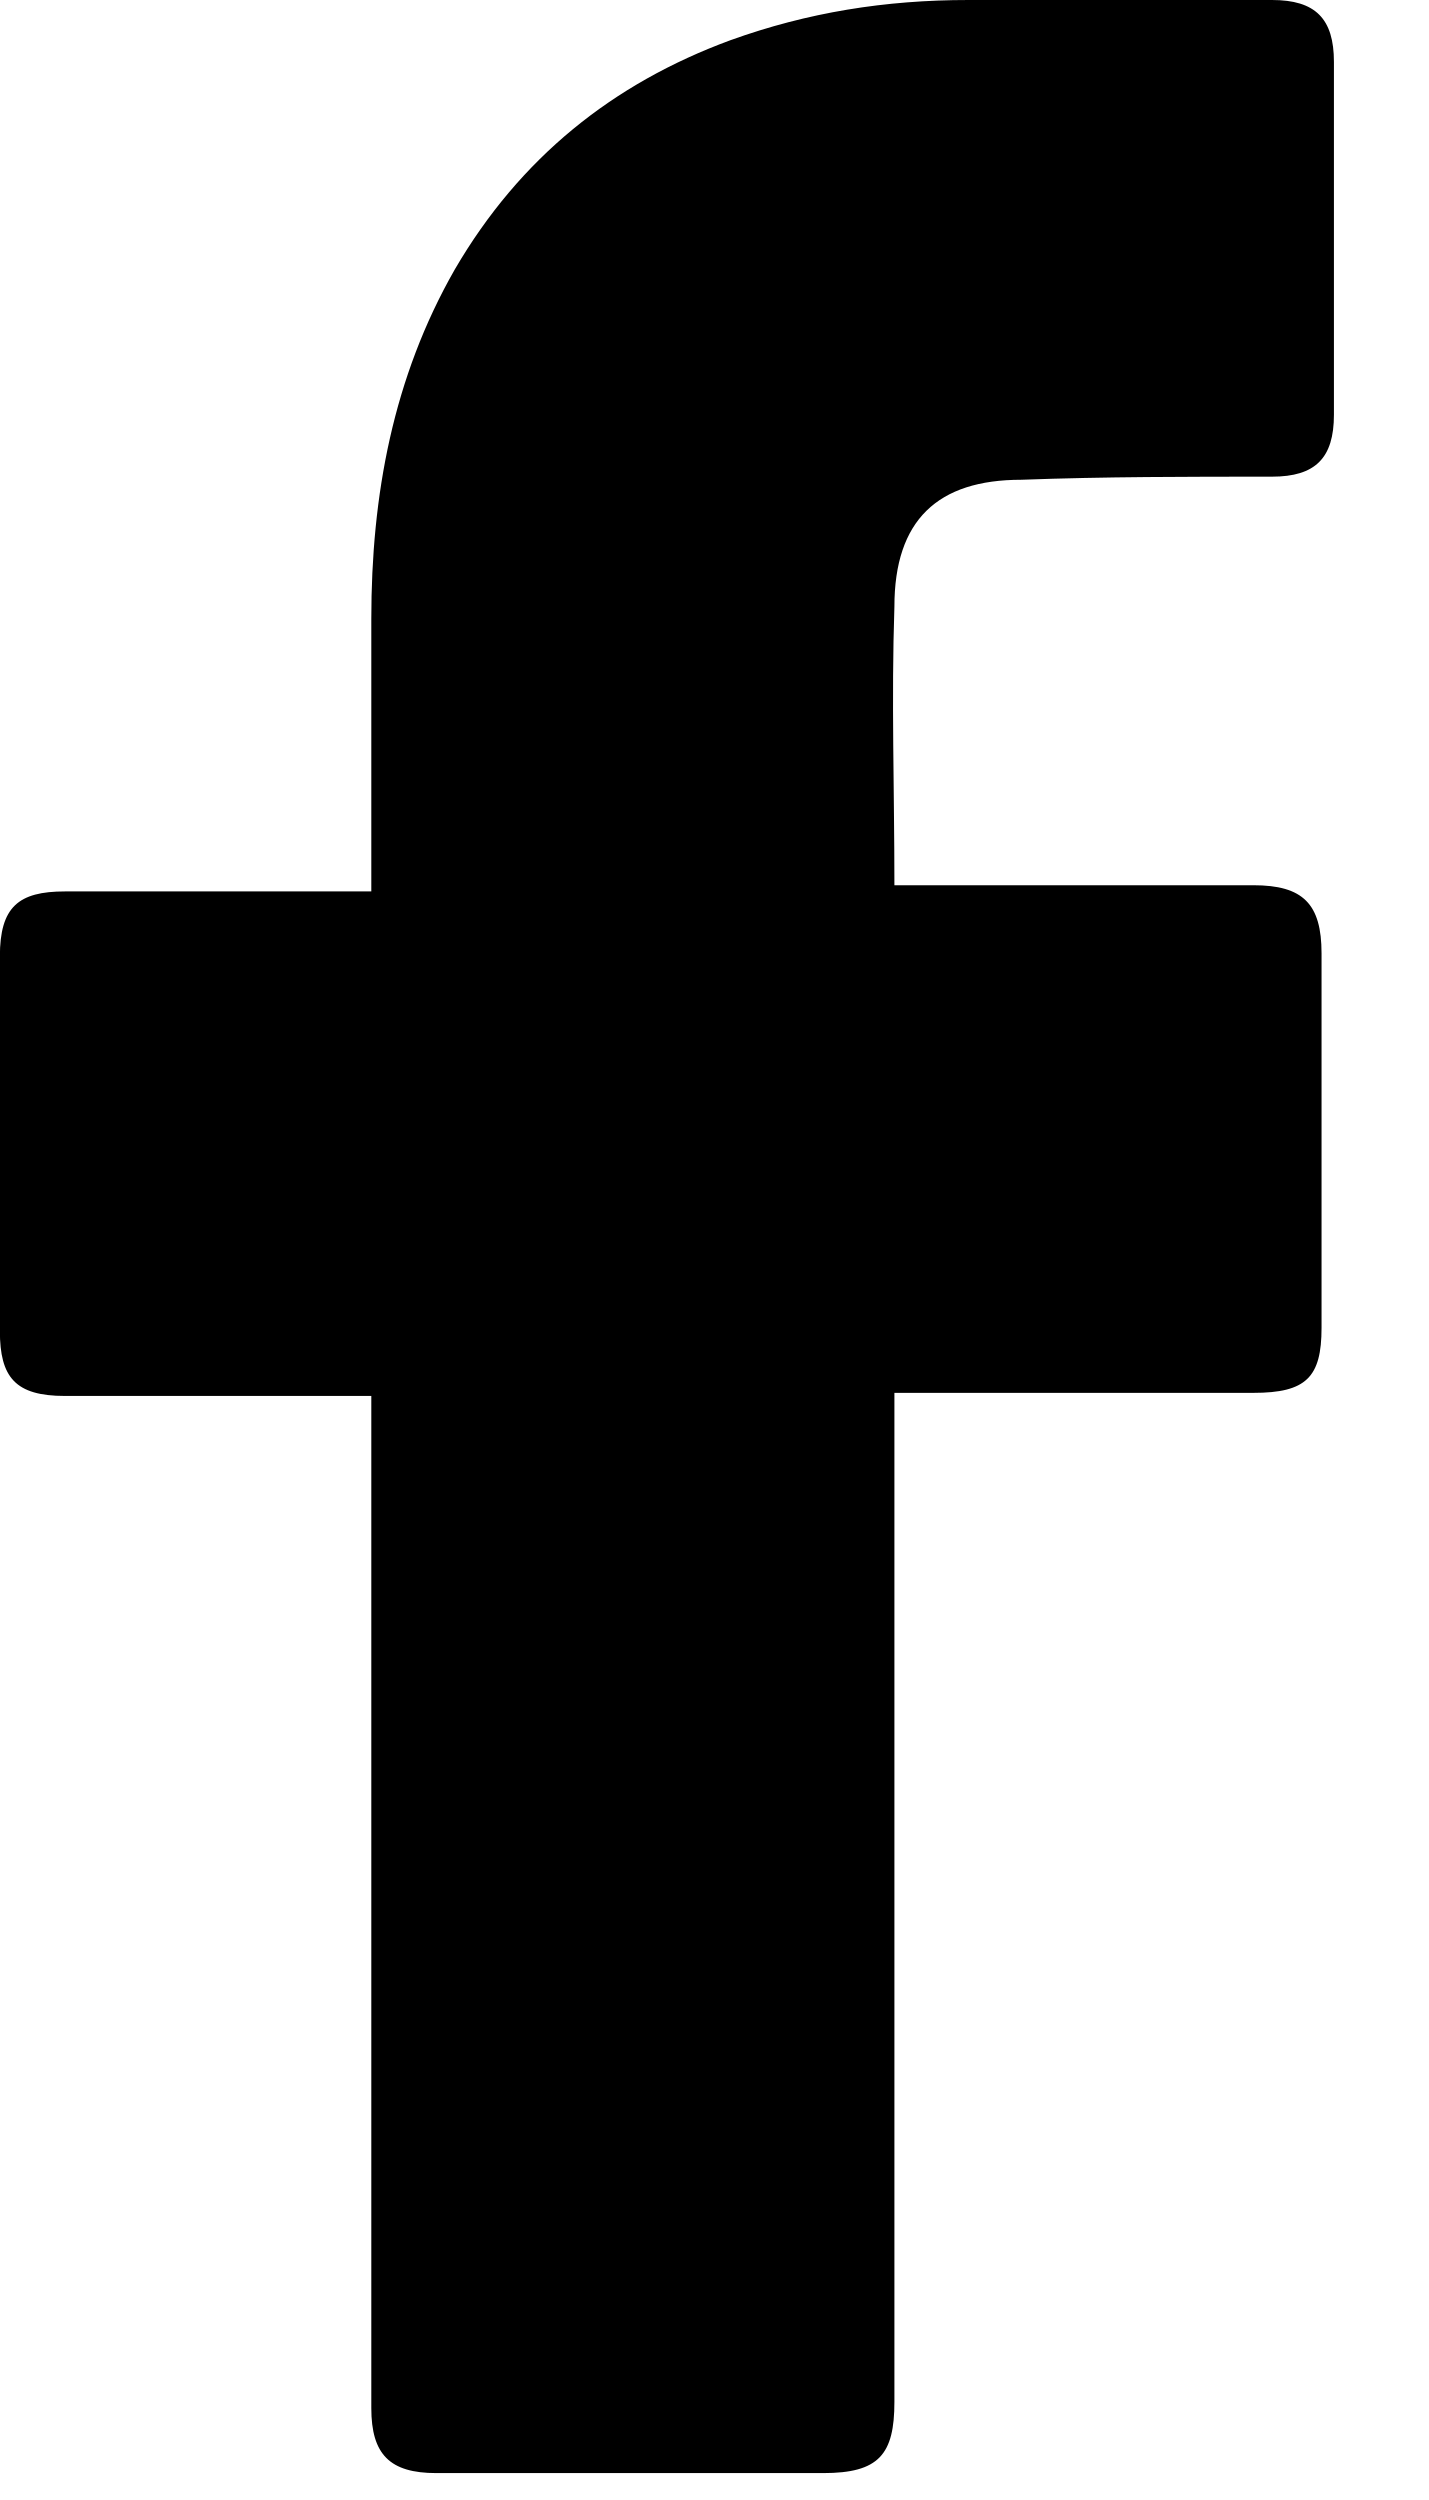
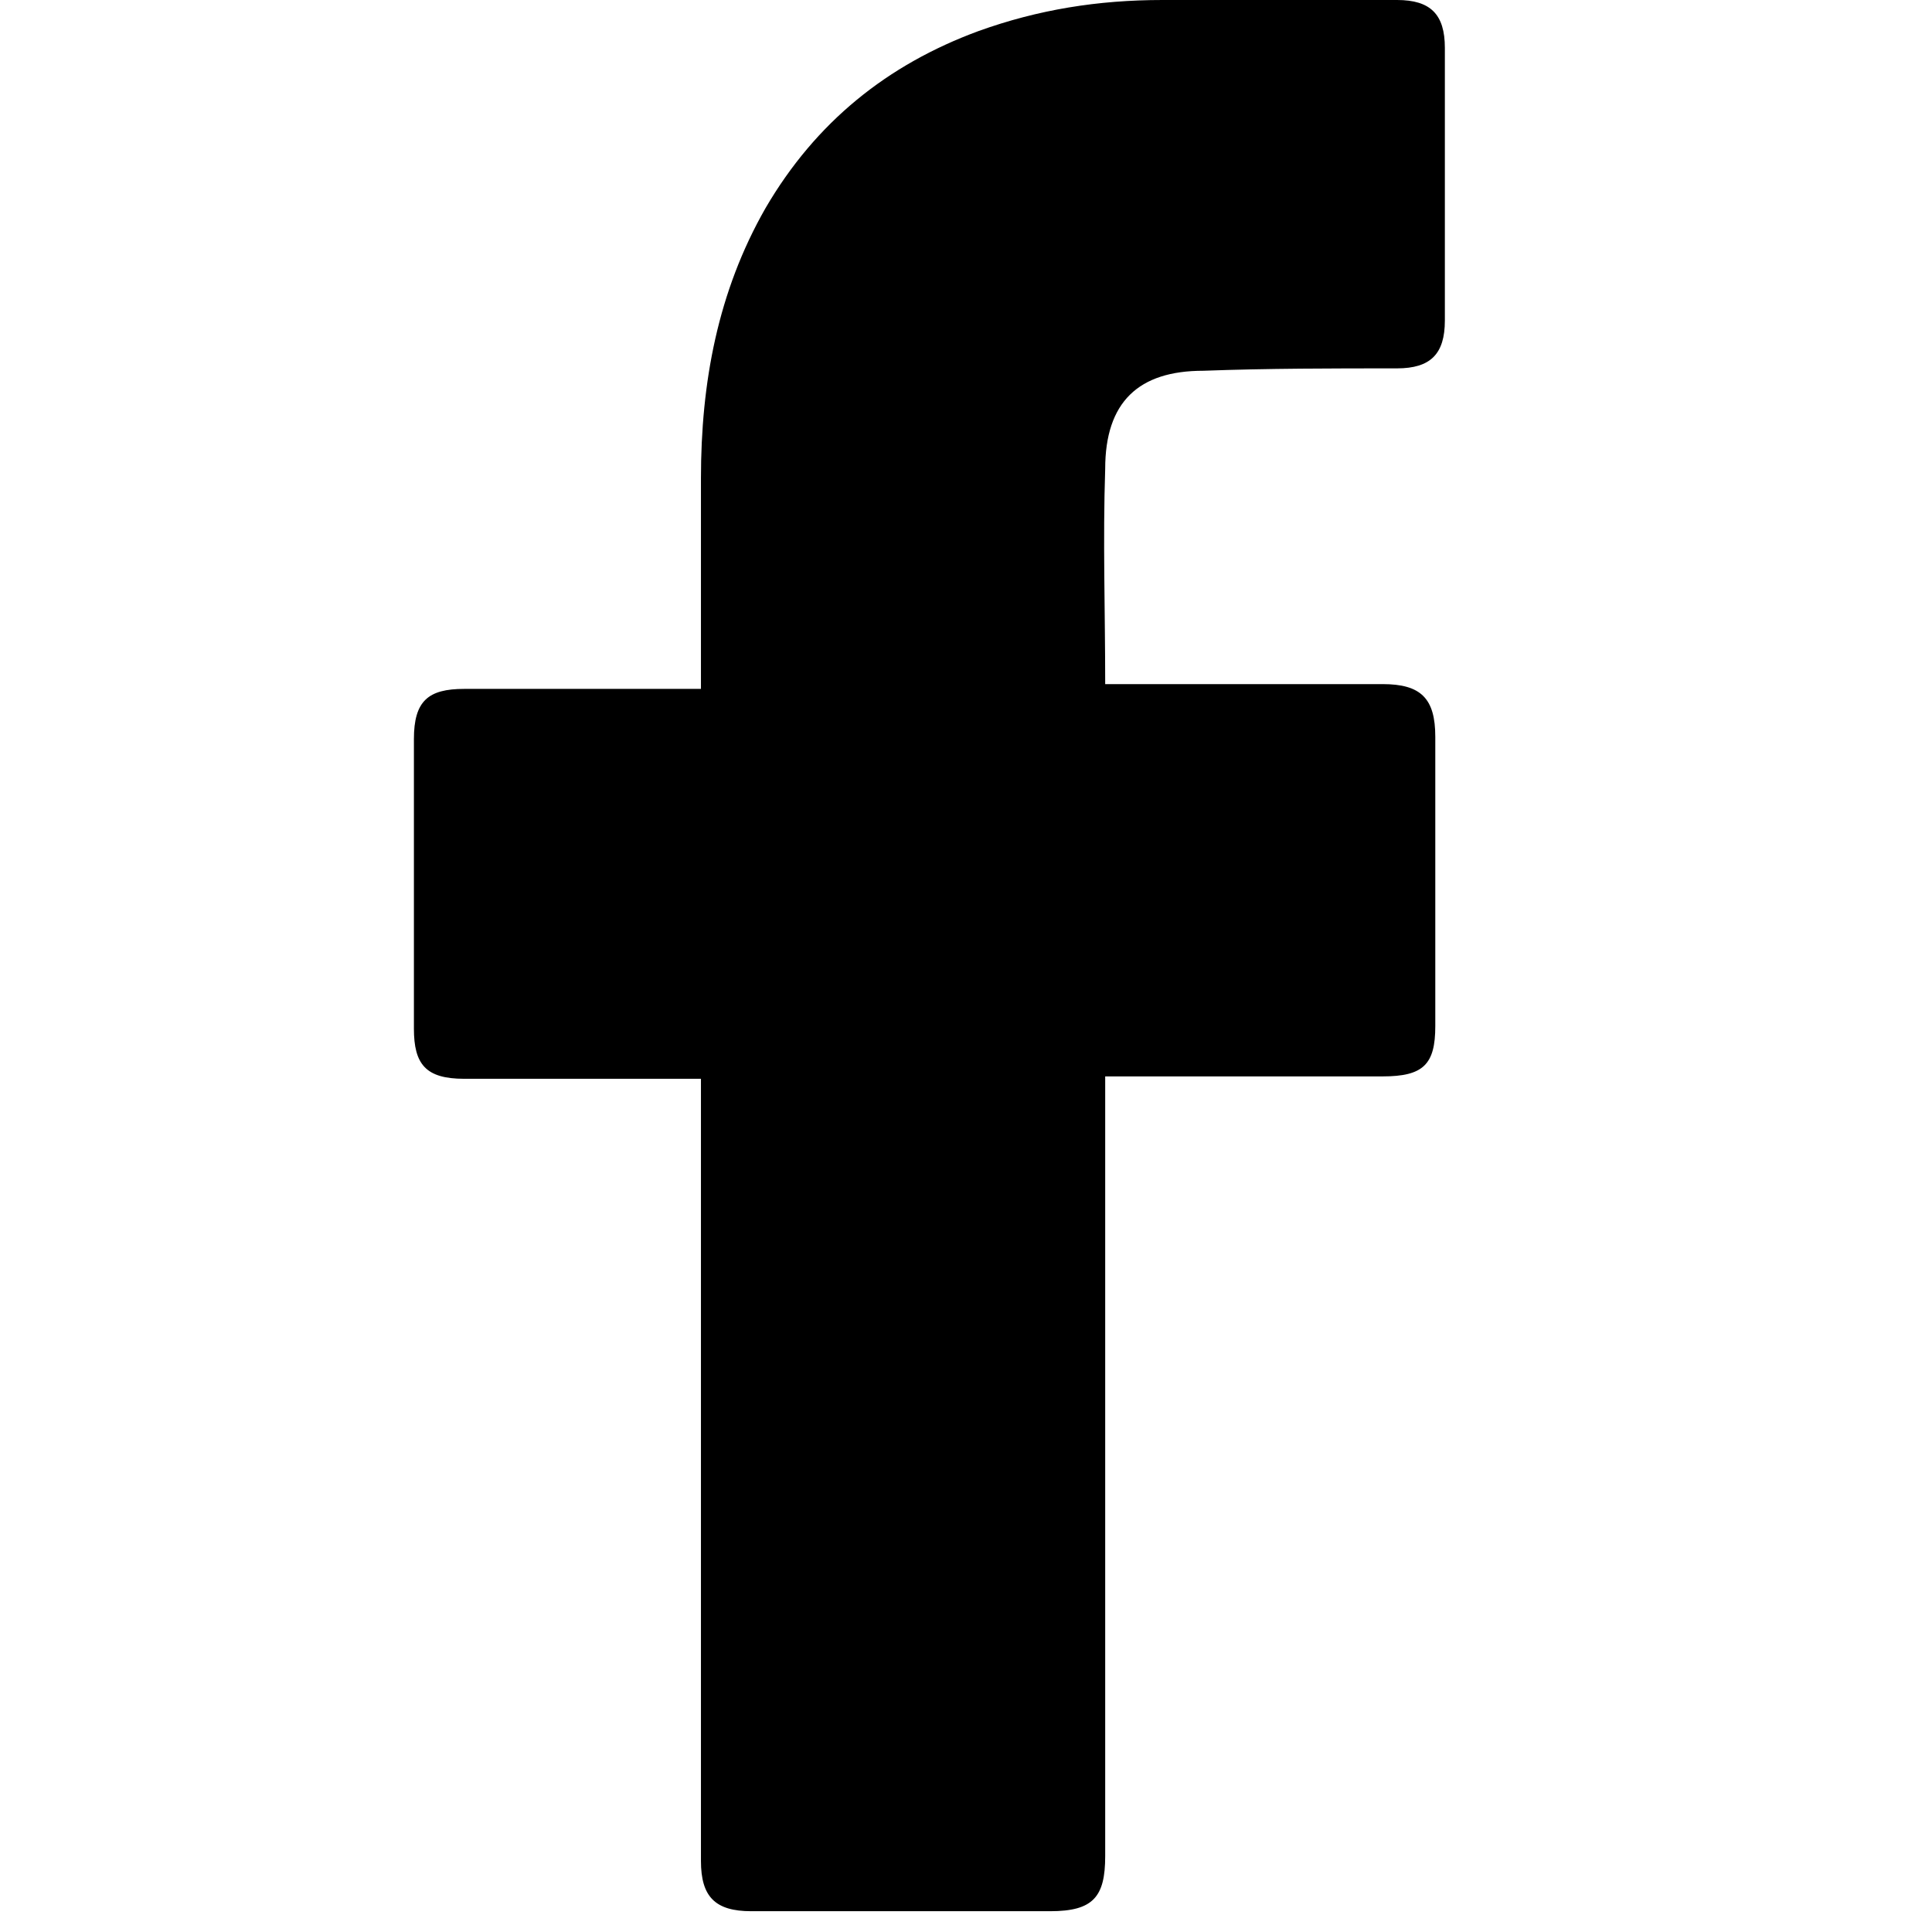
- <svg xmlns="http://www.w3.org/2000/svg" width="12" height="21" viewBox="0 0 12 21" fill="none">
+ <svg xmlns="http://www.w3.org/2000/svg" width="25" height="25" viewBox="0 0 12 21" fill="none">
  <path d="M3.119 11.726C3.041 11.726 1.325 11.726 0.545 11.726C0.129 11.726 -0.001 11.57 -0.001 11.18C-0.001 10.14 -0.001 9.074 -0.001 8.034C-0.001 7.618 0.155 7.488 0.545 7.488H3.119C3.119 7.41 3.119 5.902 3.119 5.2C3.119 4.16 3.301 3.172 3.821 2.262C4.367 1.326 5.147 0.702 6.135 0.338C6.785 0.104 7.435 0 8.137 0H10.685C11.049 0 11.205 0.156 11.205 0.52V3.484C11.205 3.848 11.049 4.004 10.685 4.004C9.983 4.004 9.281 4.004 8.579 4.03C7.877 4.03 7.513 4.368 7.513 5.096C7.487 5.876 7.513 6.63 7.513 7.436H10.529C10.945 7.436 11.101 7.592 11.101 8.008V11.154C11.101 11.57 10.971 11.7 10.529 11.7C9.593 11.7 7.591 11.7 7.513 11.7V20.176C7.513 20.618 7.383 20.774 6.915 20.774C5.823 20.774 4.757 20.774 3.665 20.774C3.275 20.774 3.119 20.618 3.119 20.228C3.119 17.498 3.119 11.804 3.119 11.726Z" fill="black" />
</svg>
